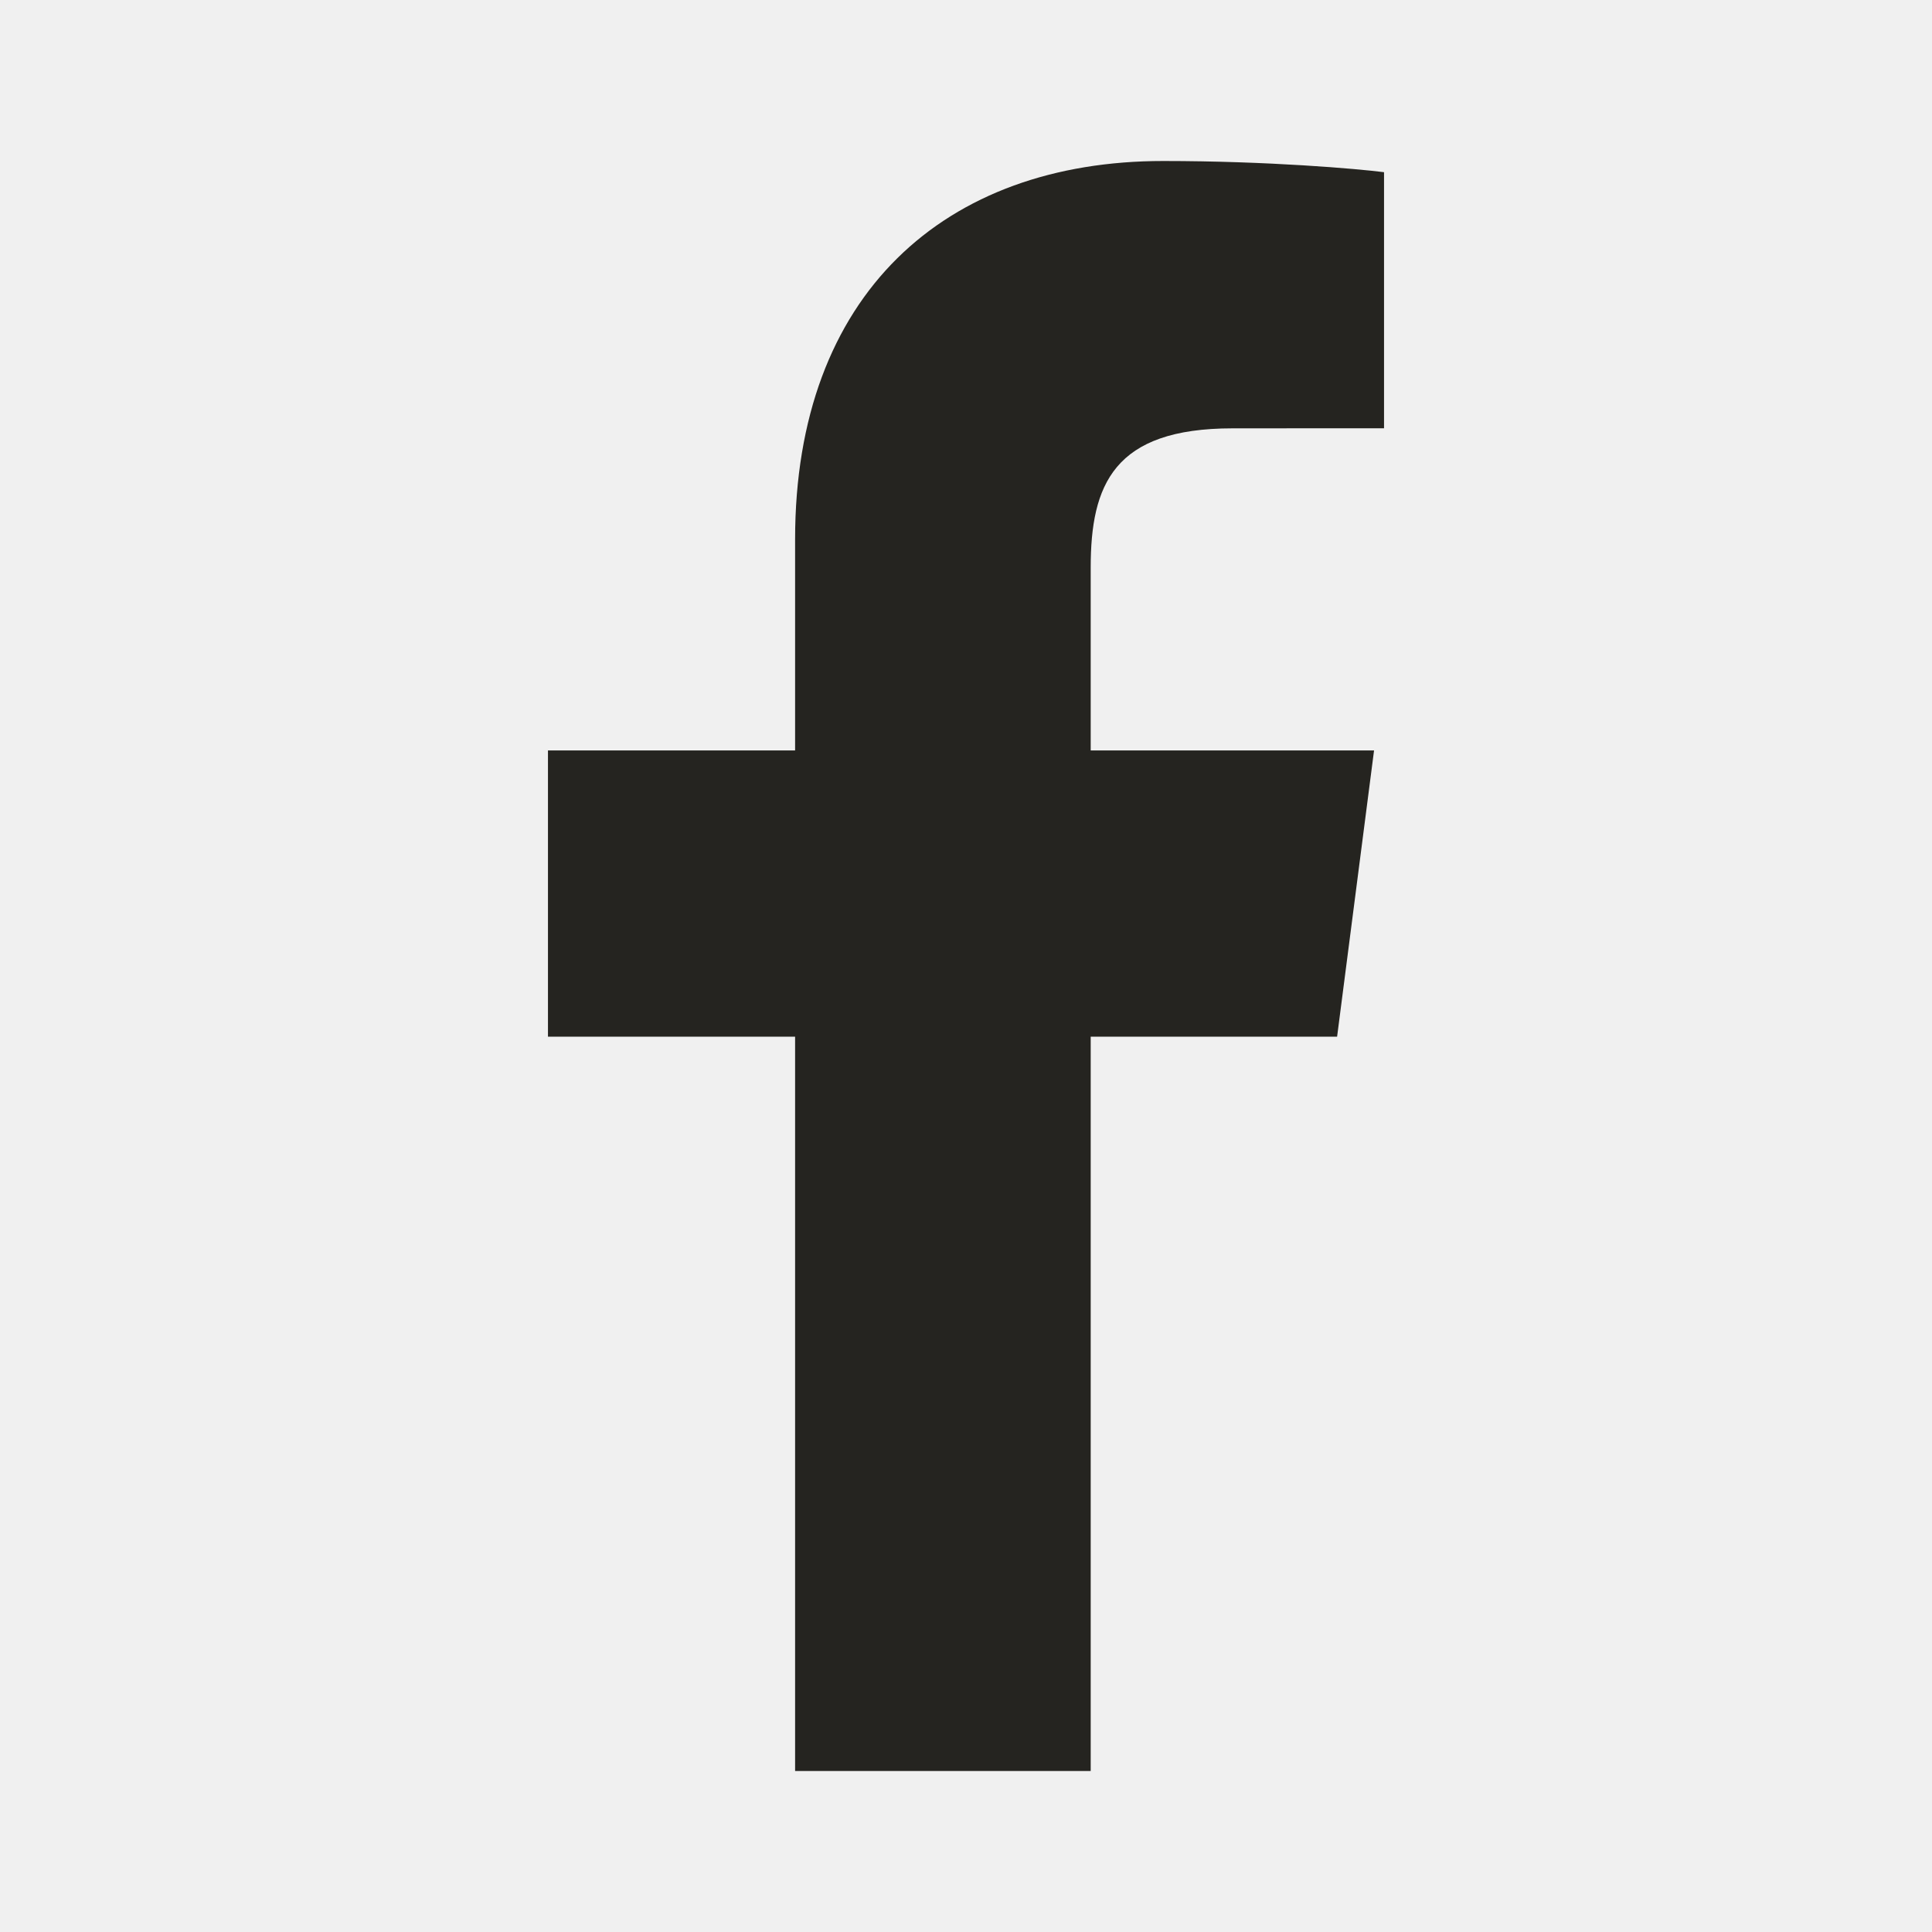
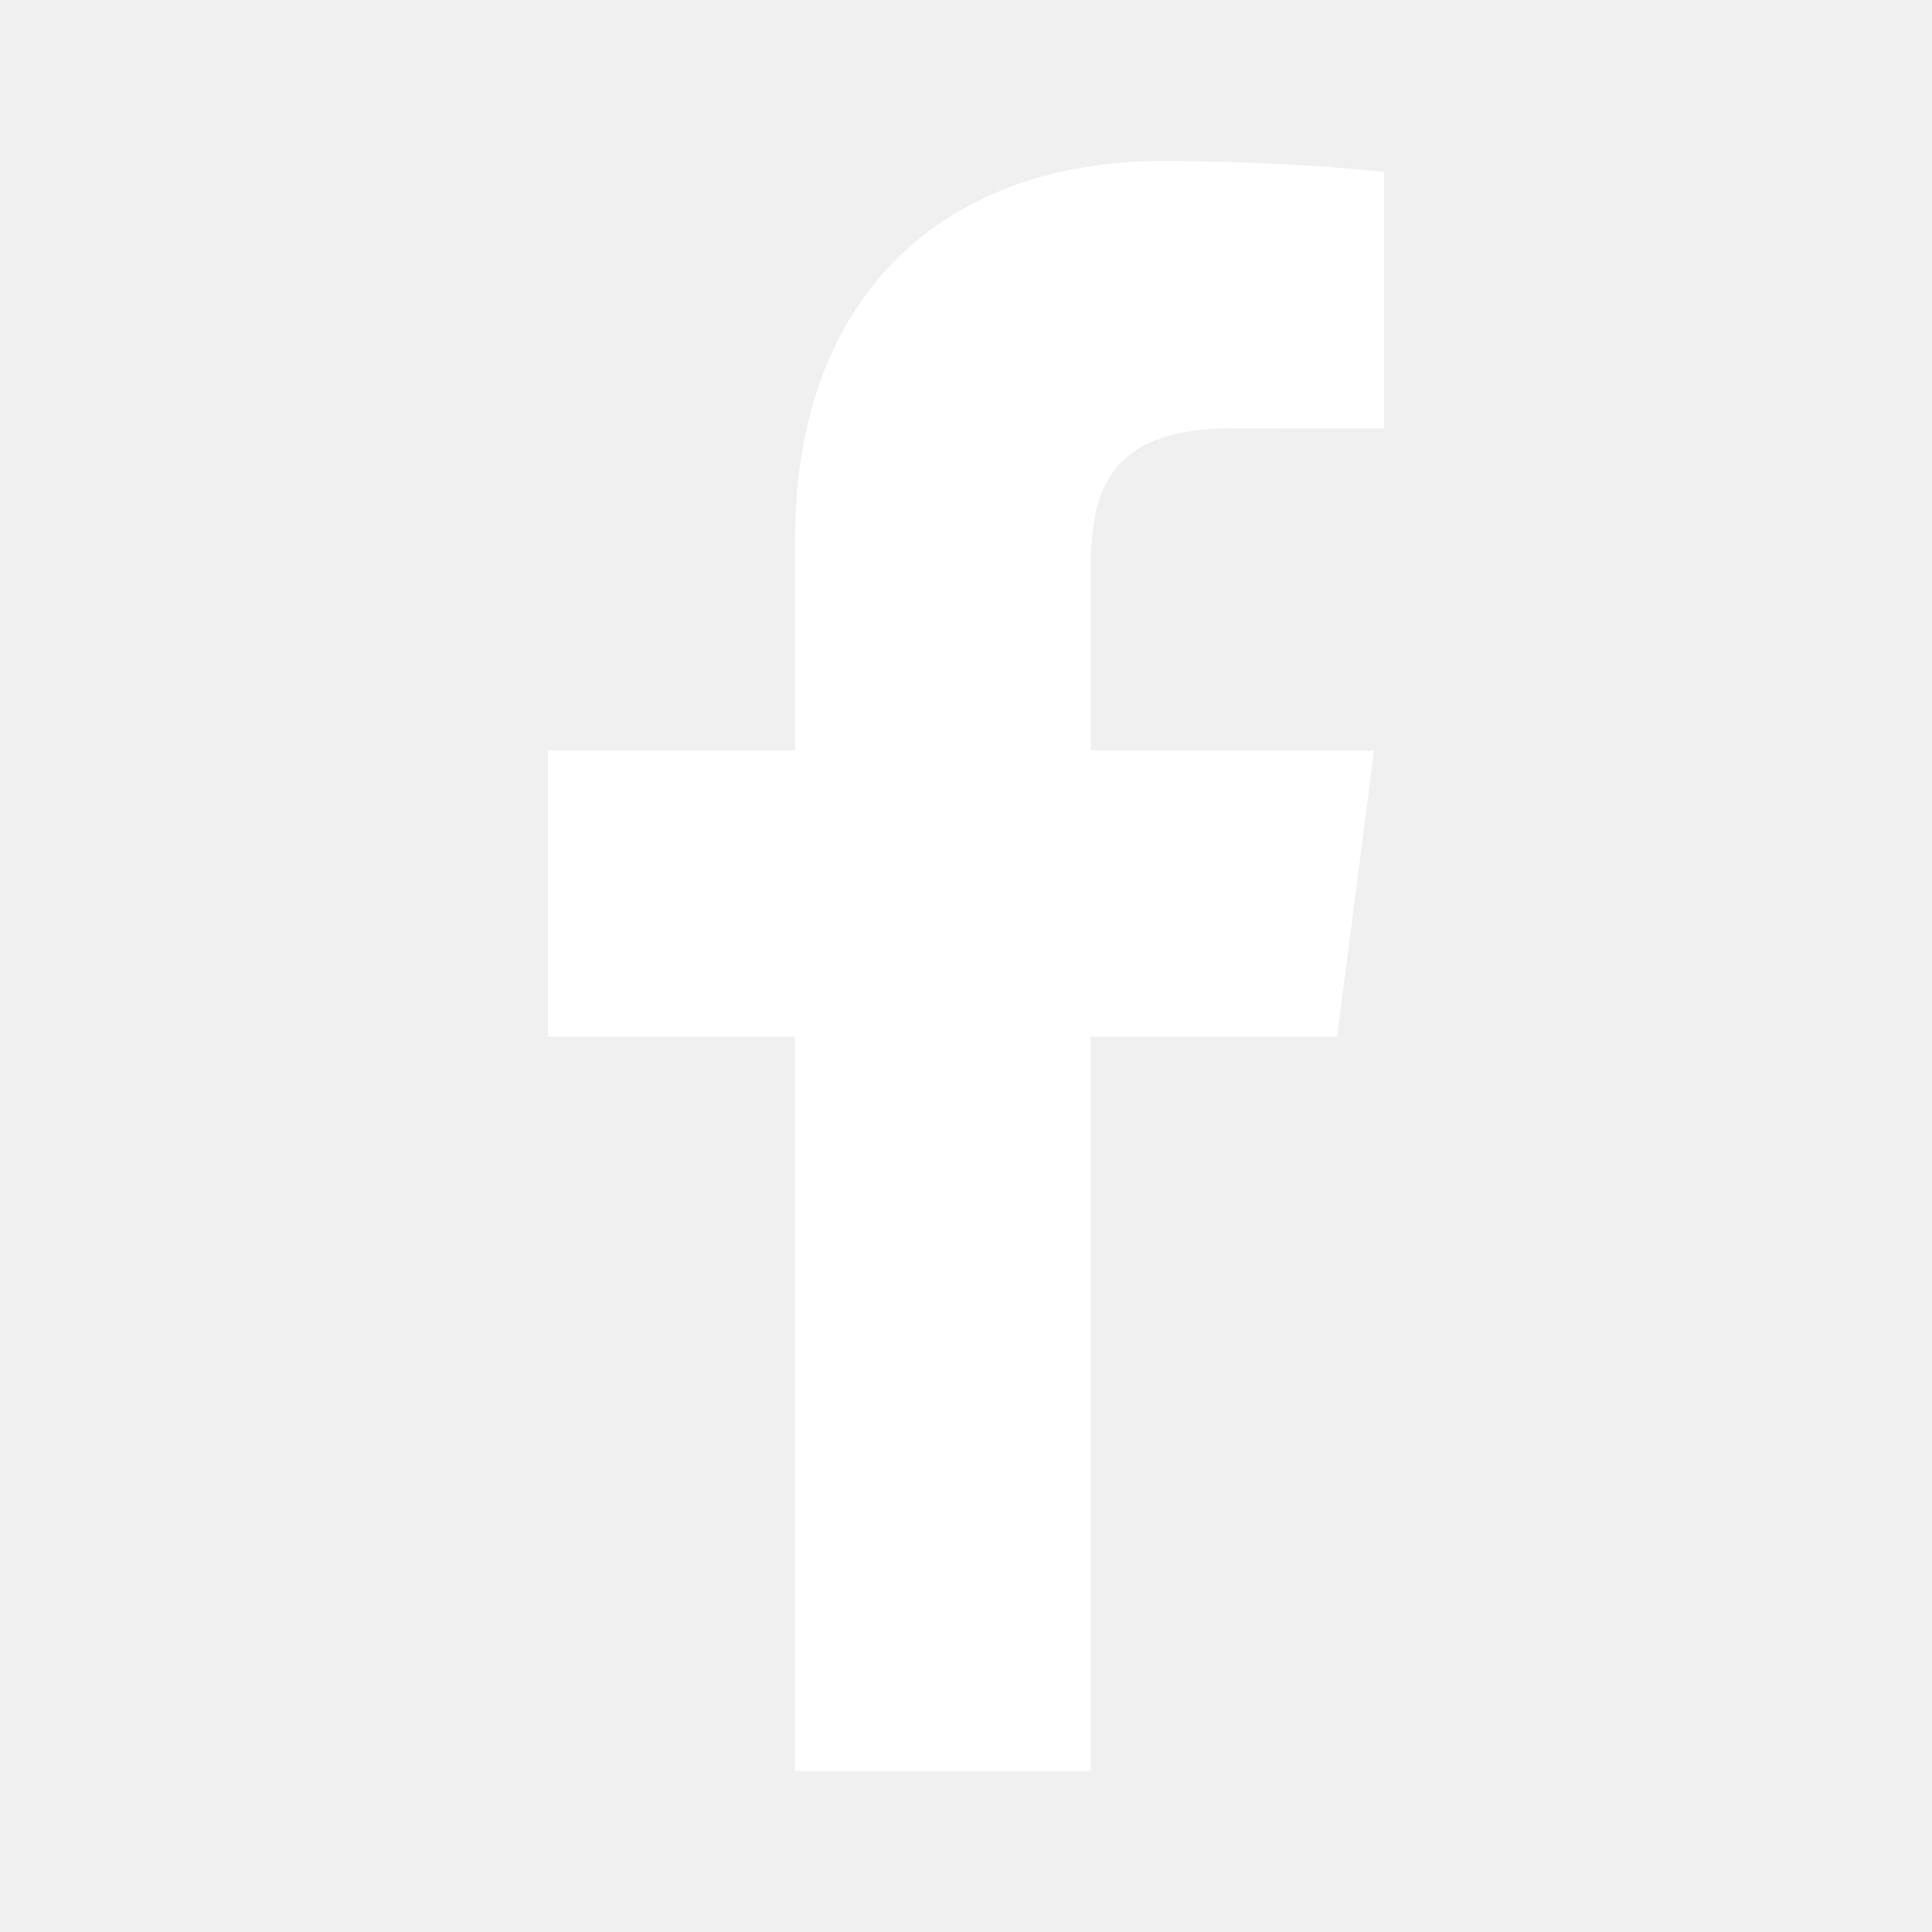
<svg xmlns="http://www.w3.org/2000/svg" width="24" height="24" viewBox="0 0 24 24" fill="none">
-   <path d="M13.549 22V12.878H16.61L17.069 9.322H13.549V7.051C13.549 6.022 13.834 5.321 15.311 5.321L17.193 5.32V2.139C16.867 2.097 15.751 2 14.45 2C11.736 2 9.877 3.657 9.877 6.699V9.322H6.807V12.878H9.877V22H13.549Z" fill="#252420" />
+   <path d="M13.549 22V12.878H16.61L17.069 9.322H13.549V7.051C13.549 6.022 13.834 5.321 15.311 5.321L17.193 5.32V2.139C16.867 2.097 15.751 2 14.45 2C11.736 2 9.877 3.657 9.877 6.699V9.322H6.807V12.878H9.877V22H13.549Z" fill="#fff" />
</svg>
